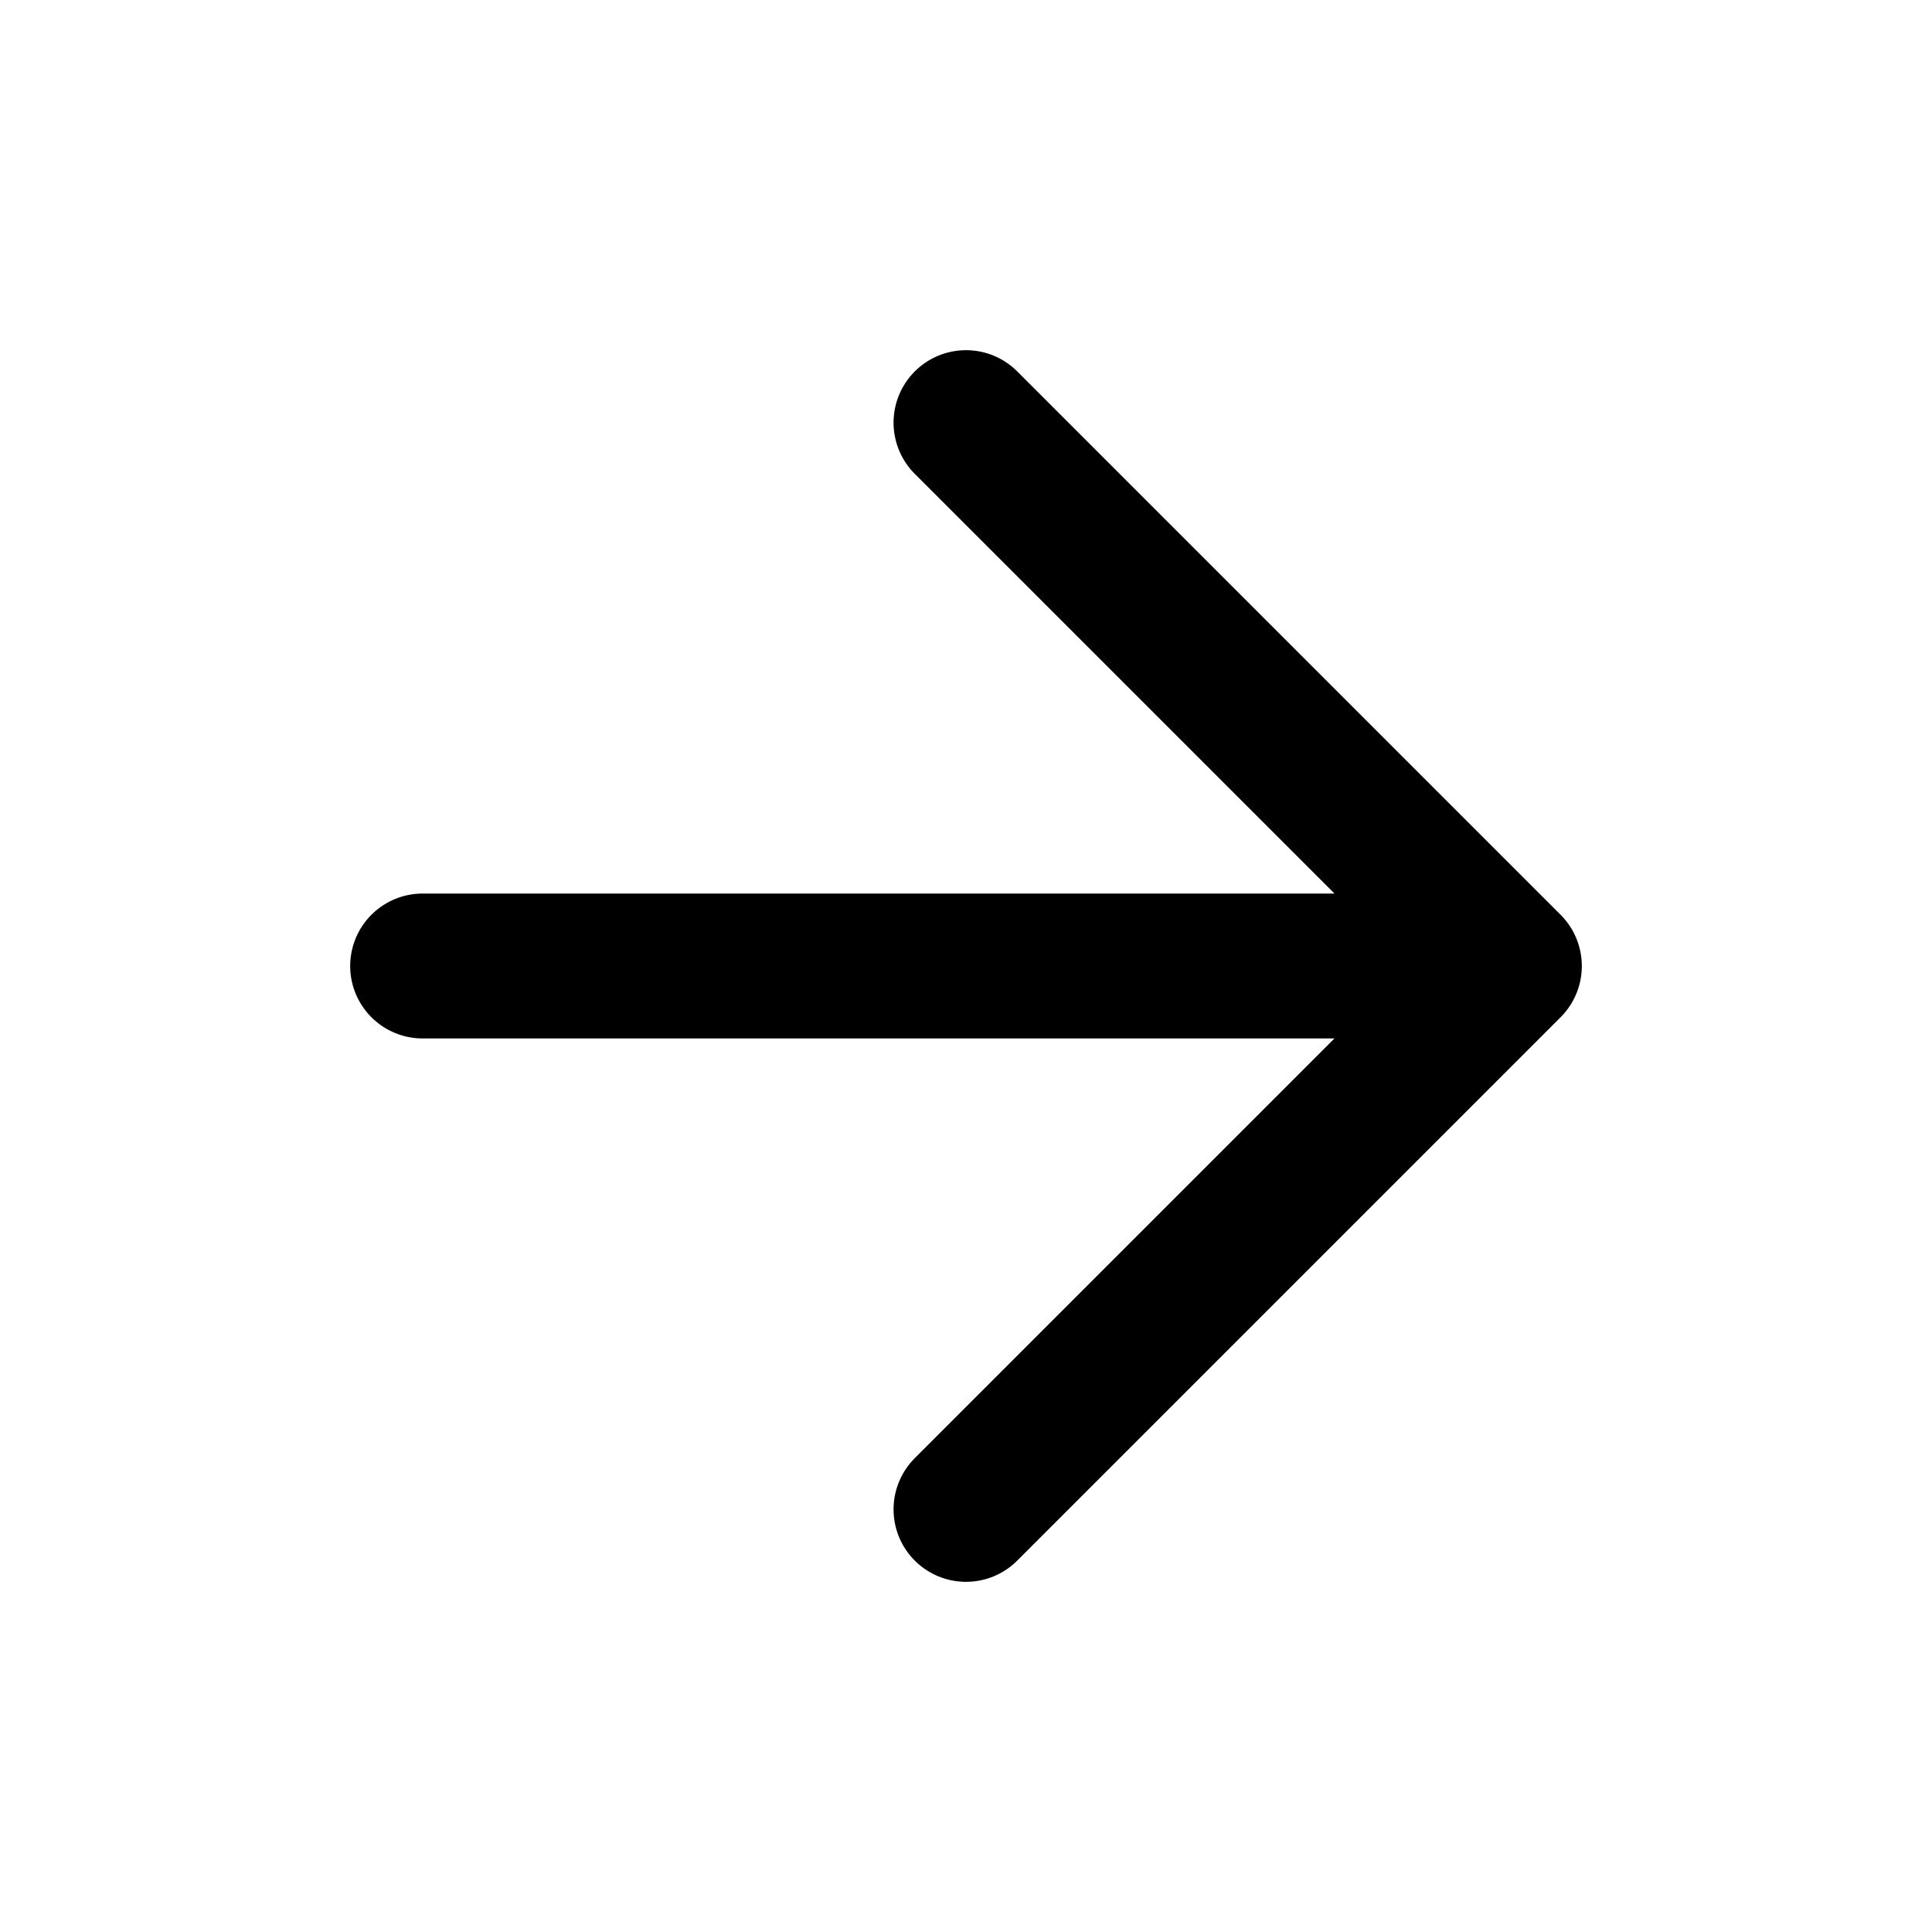
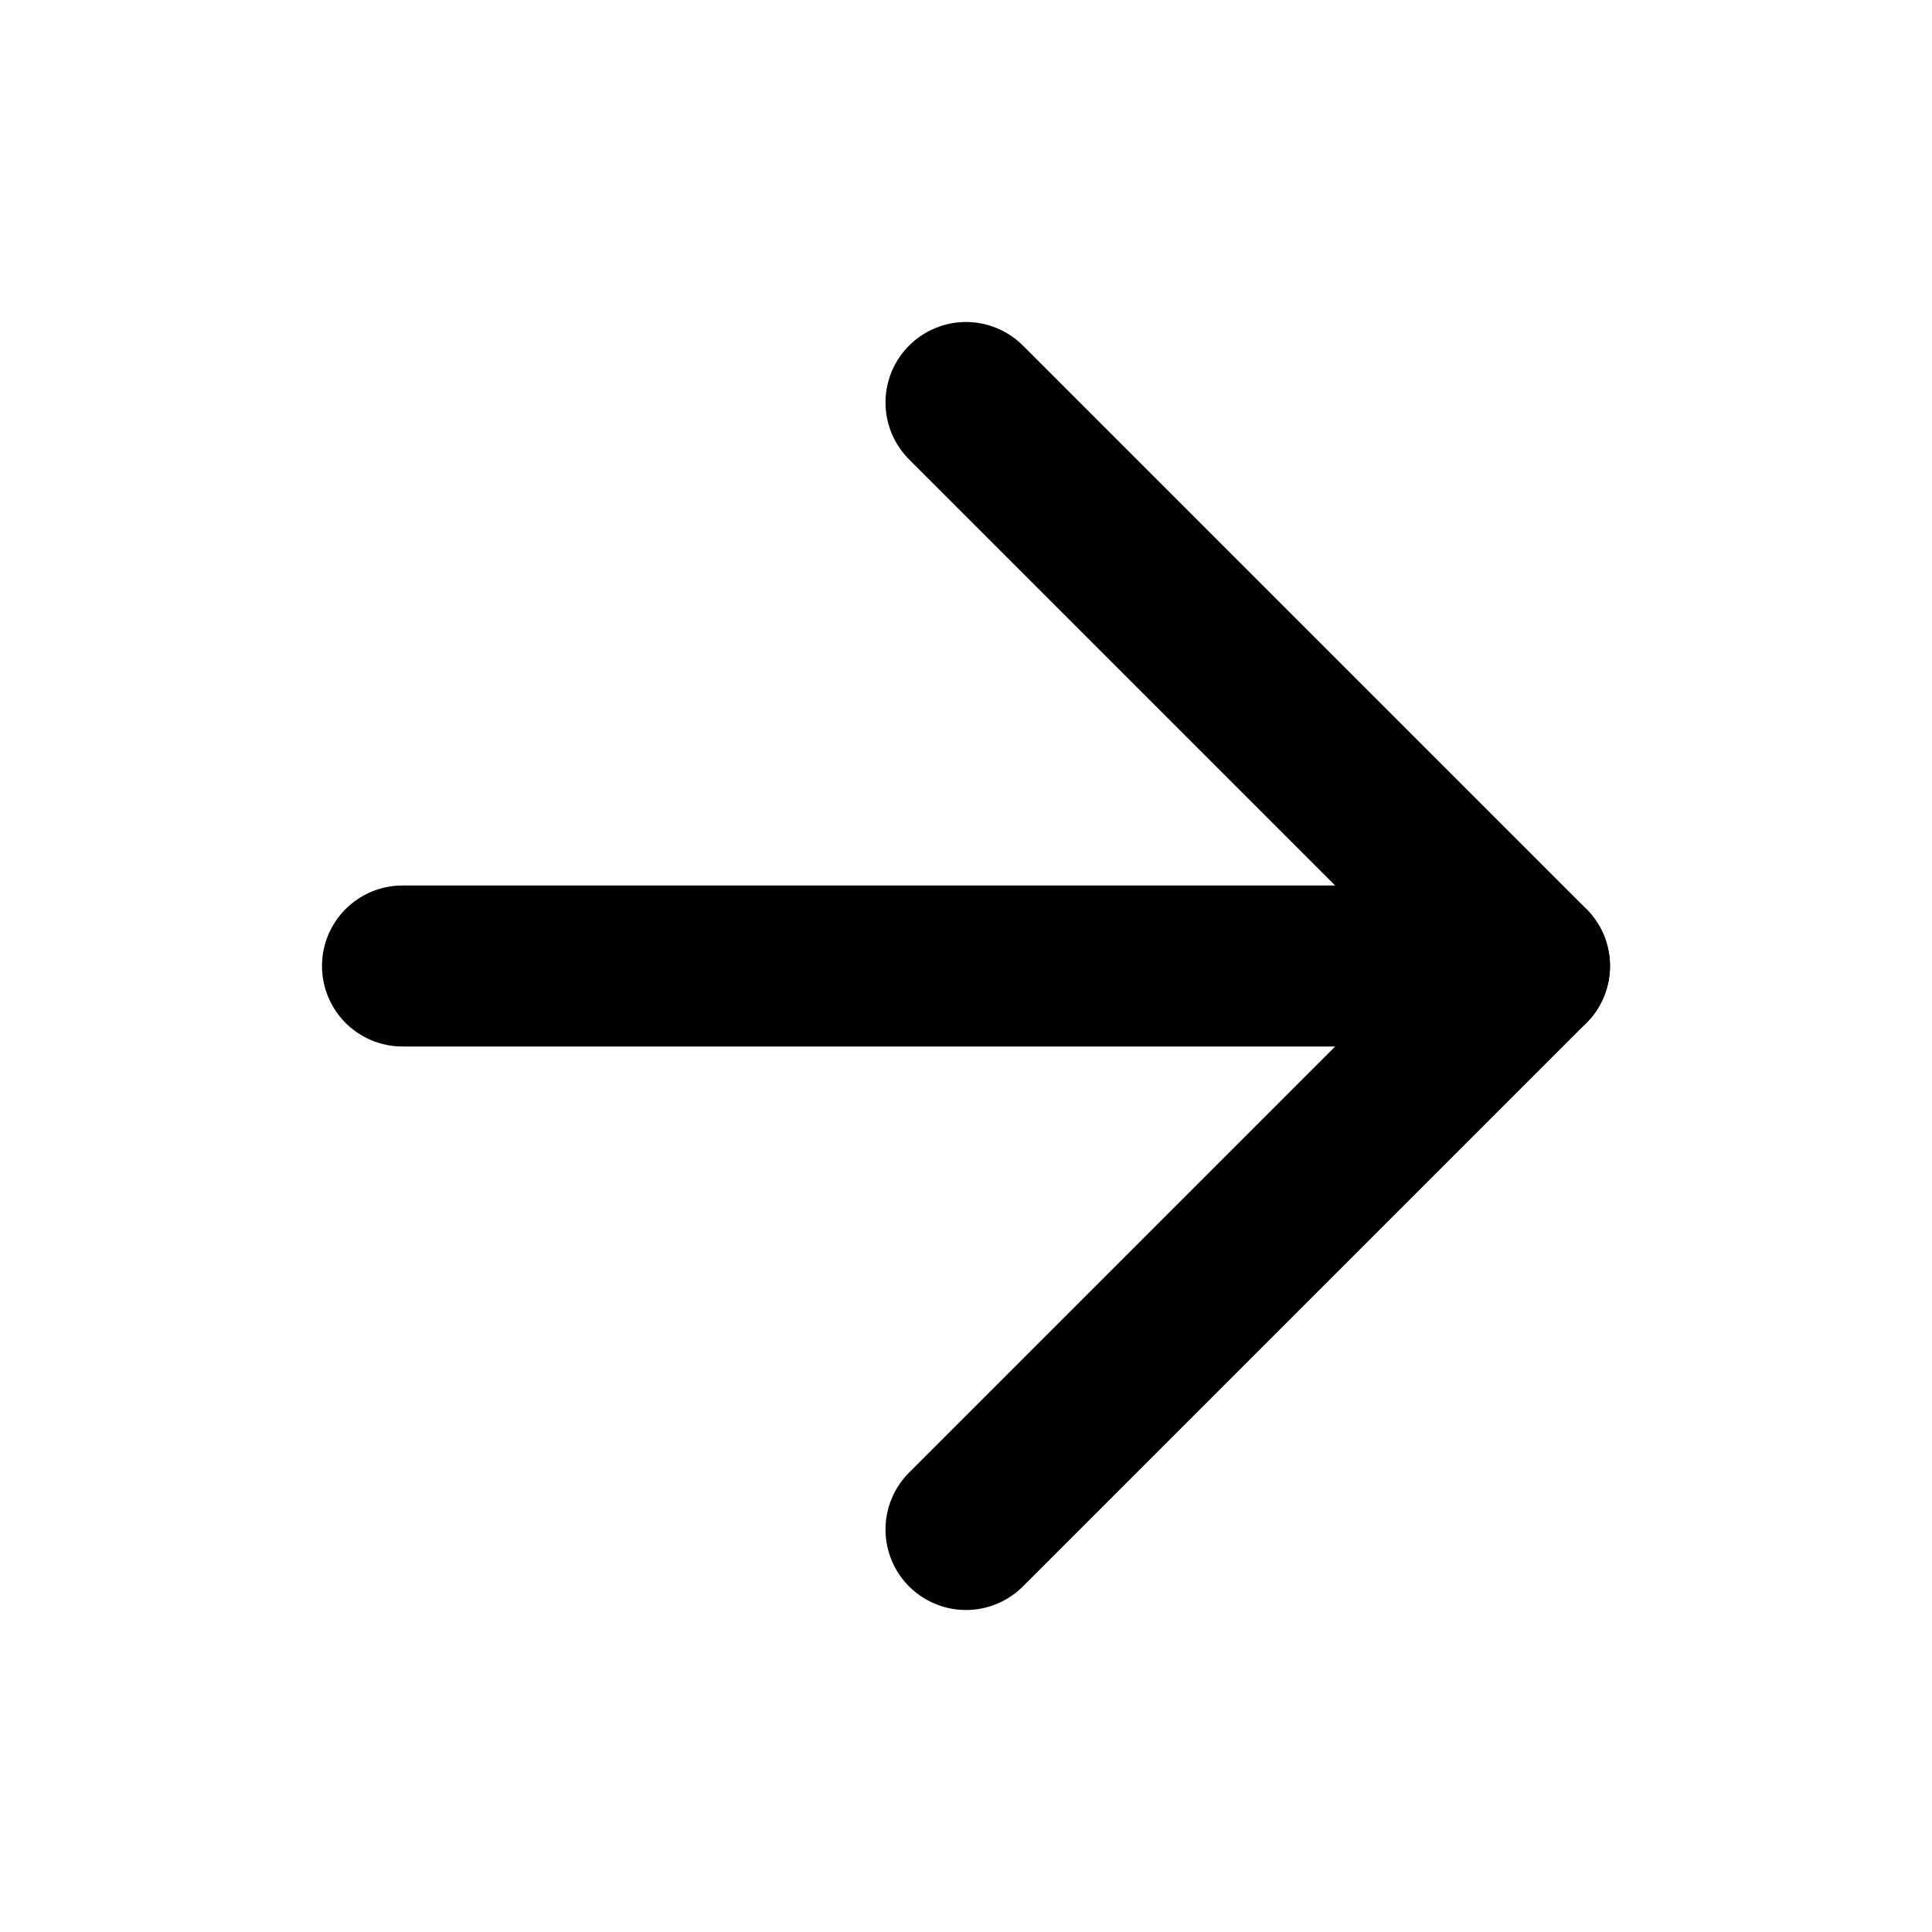
- <svg xmlns="http://www.w3.org/2000/svg" width="16" height="16" viewBox="0 0 16 16" fill="none">
-   <path d="M12.5 8L8 12.5M12.5 8L8 3.5M12.5 8H3.5" stroke="black" stroke-width="1.2" stroke-linecap="round" stroke-linejoin="round" />
+ <svg xmlns="http://www.w3.org/2000/svg" class="lucide lucide-arrow-right" width="24" height="24" viewBox="0 0 24 24" fill="none" stroke="currentColor" stroke-width="2" stroke-linecap="round" stroke-linejoin="round">
+   <path d="M5 12h14" />
+   <path d="m12 5 7 7-7 7" />
</svg>
